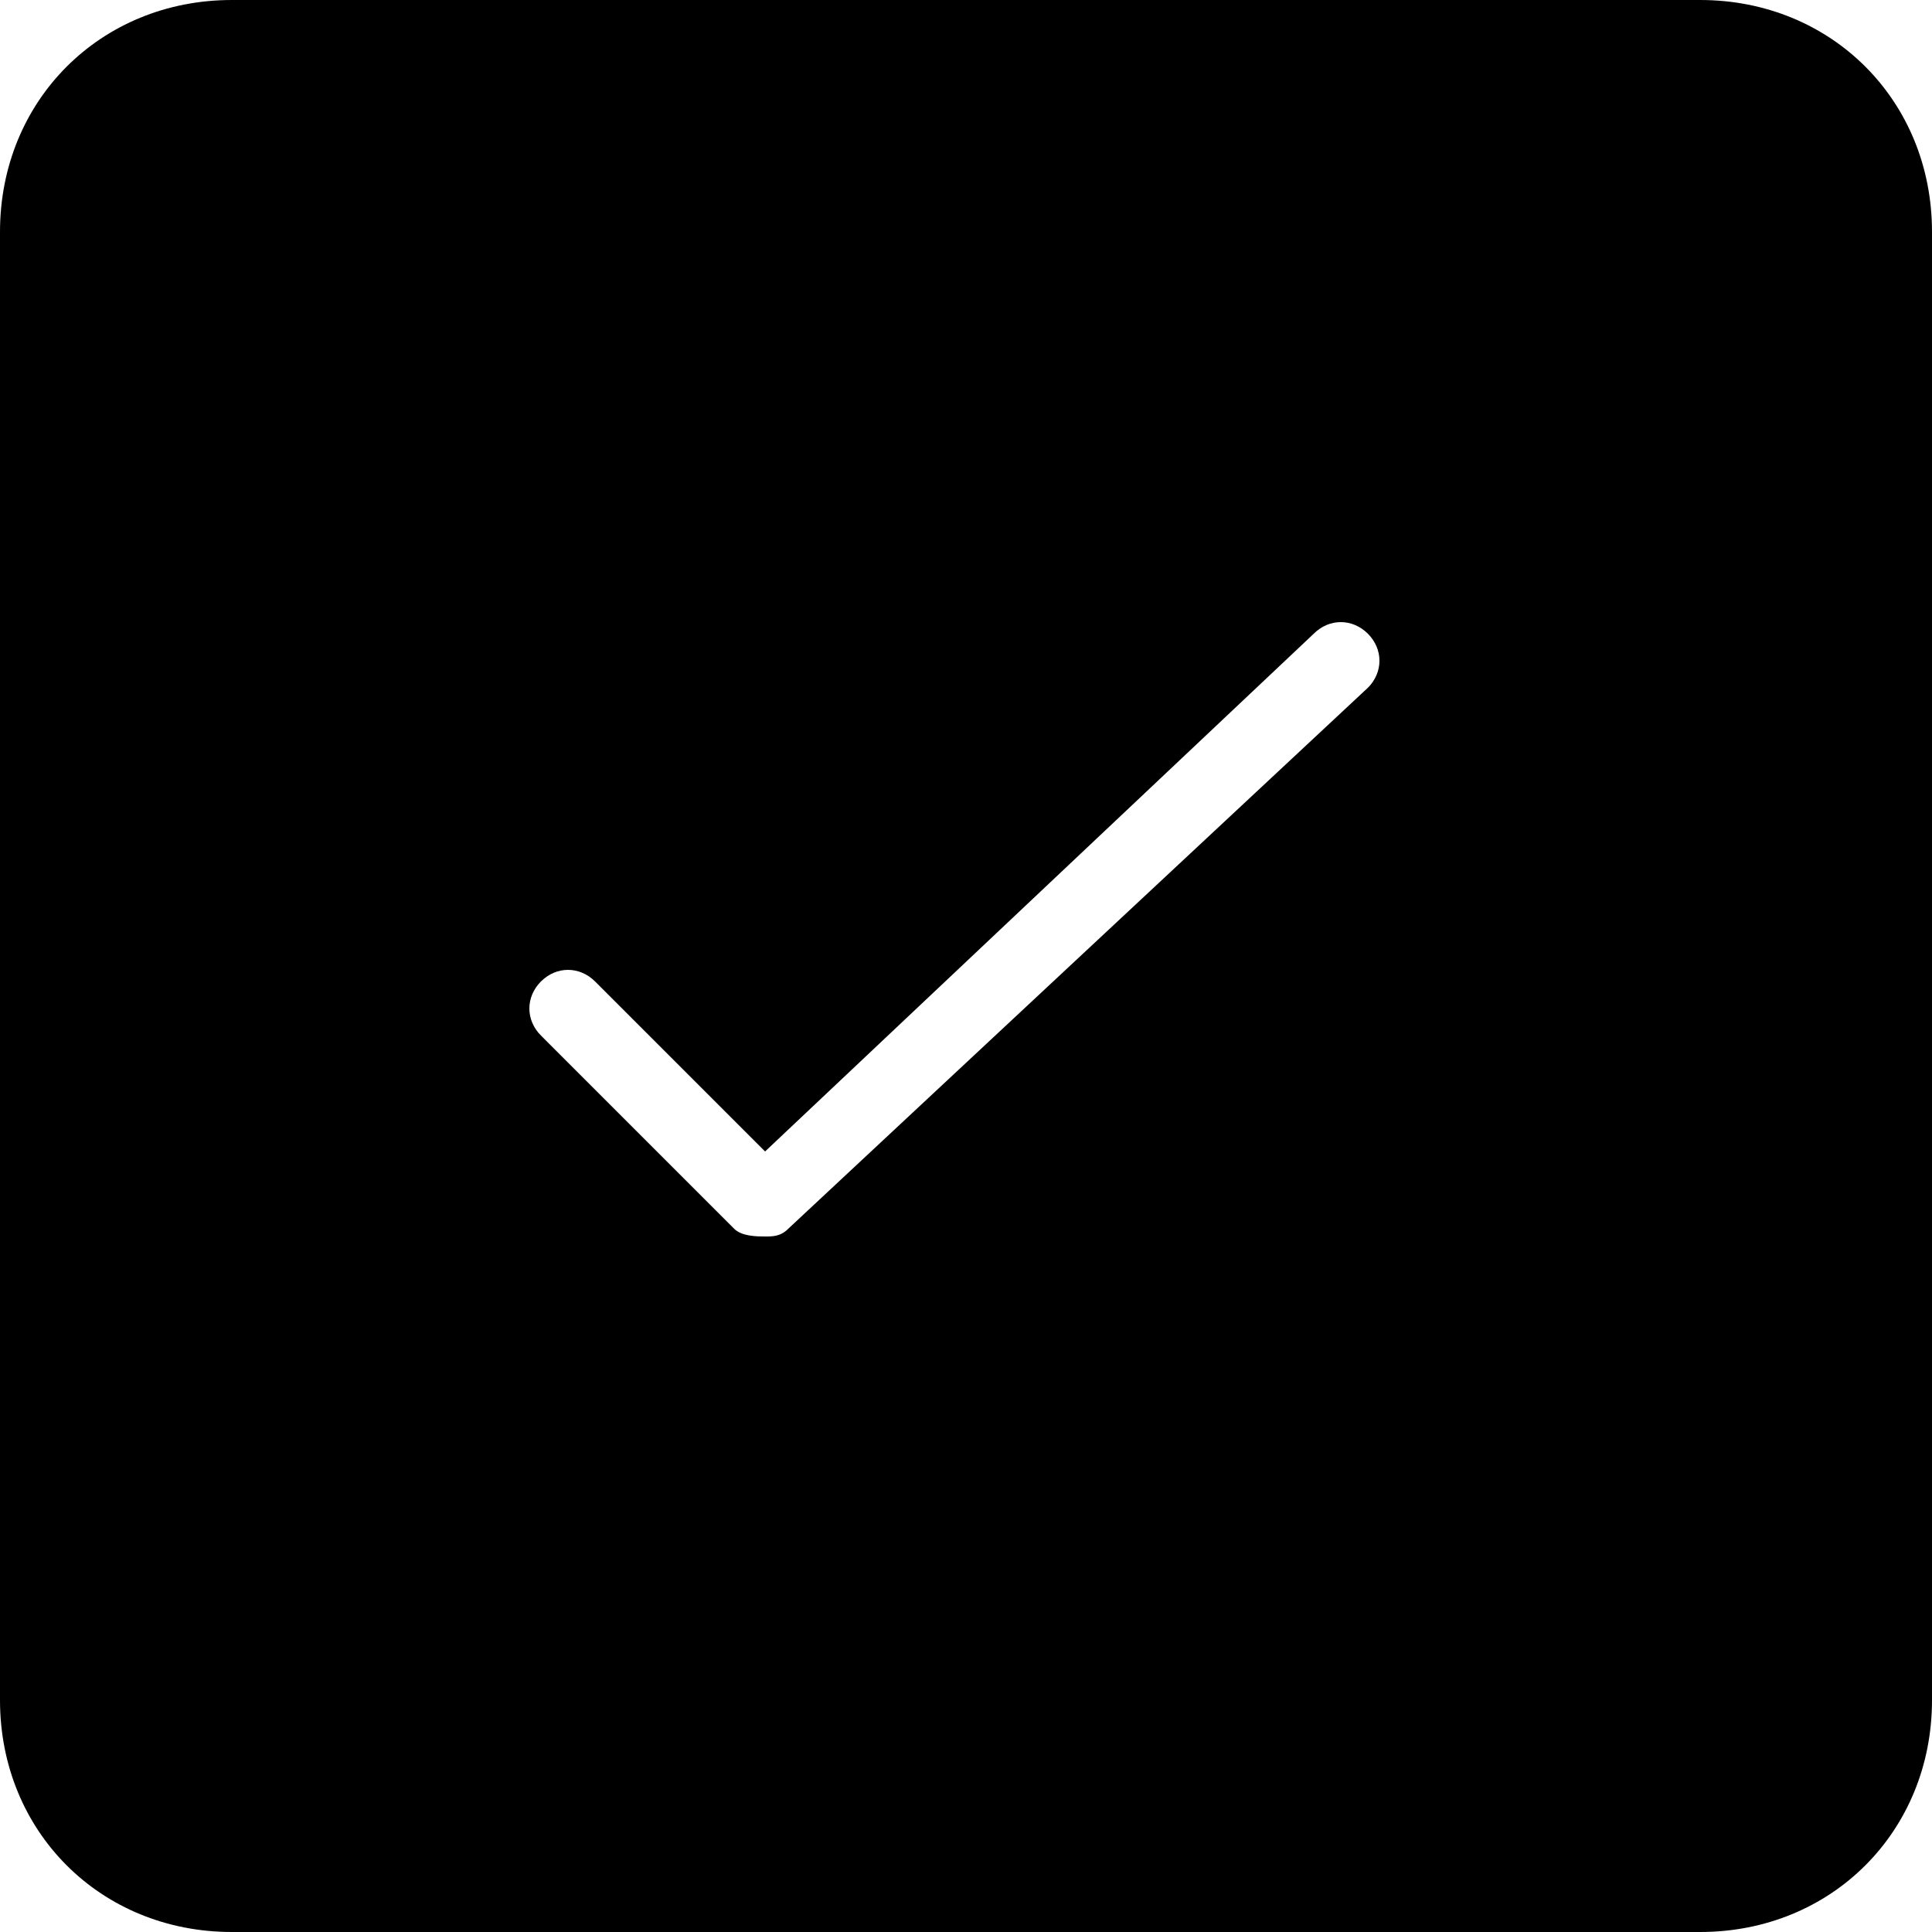
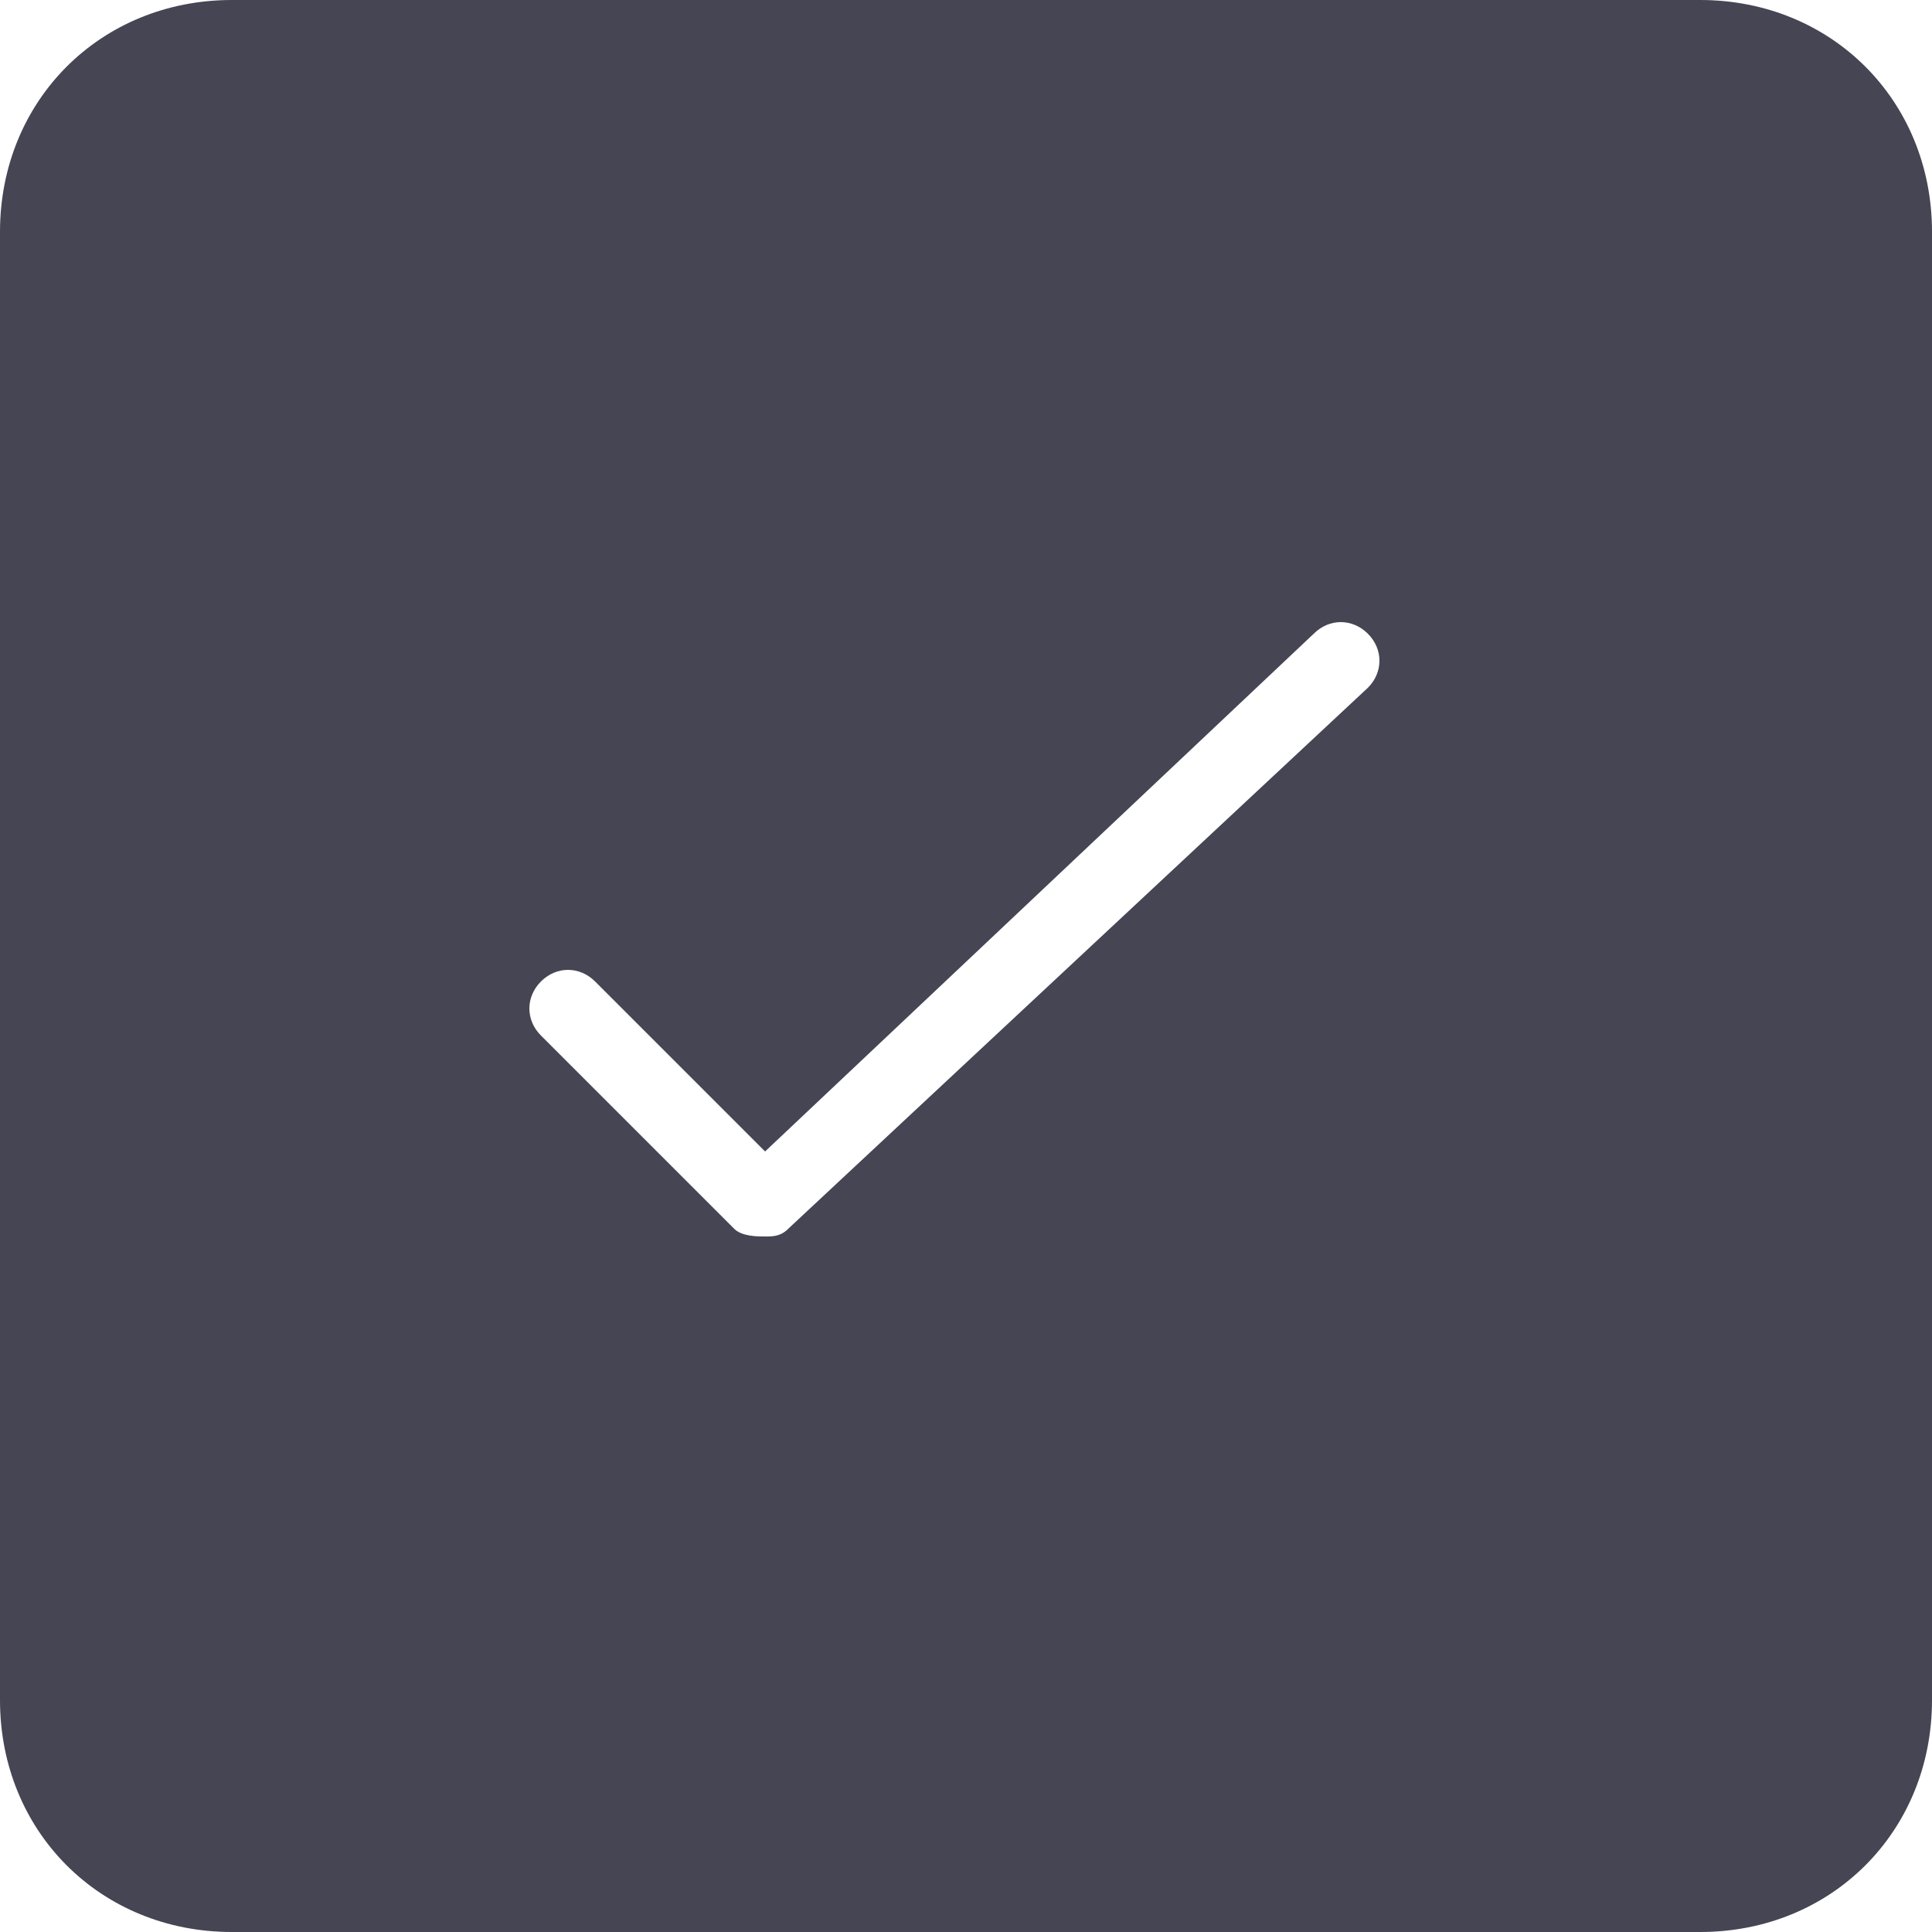
- <svg xmlns="http://www.w3.org/2000/svg" version="1.1" id="Layer_1" x="0px" y="0px" viewBox="0 0 25 25" enable-background="new 0 0 25 25" xml:space="preserve">
-   <path id="XMLID_32_" d="M25,3c0-1.7-1.3-3-3-3H3C1.3,0,0,1.3,0,3v19c0,1.7,1.3,3,3,3h19c1.7,0,3-1.3,3-3V3z M17.7,8.9l-7.5,7  C10.1,16,10,16,9.9,16c-0.1,0-0.3,0-0.4-0.1L7,13.4c-0.2-0.2-0.2-0.5,0-0.7c0.2-0.2,0.5-0.2,0.7,0l2.2,2.2L17,8.2  c0.2-0.2,0.5-0.2,0.7,0C17.9,8.4,17.9,8.7,17.7,8.9z" />
-   <path id="XMLID_108_" d="M67,1c1.1,0,2,0.9,2,2v19c0,1.1-0.9,2-2,2H48c-1.1,0-2-0.9-2-2V3c0-1.1,0.9-2,2-2H67 M67,0H48  c-1.7,0-3,1.3-3,3v19c0,1.7,1.3,3,3,3h19c1.7,0,3-1.3,3-3V3C70,1.3,68.7,0,67,0L67,0z" />
+ <svg xmlns="http://www.w3.org/2000/svg" viewBox="0 0 25 25">
+   <path fill="#454553" d="M25 3c0-1.7-1.3-3-3-3H3C1.3 0 0 1.3 0 3v19c0 1.7 1.3 3 3 3h19c1.7 0 3-1.3 3-3V3zm-7.3 5.9l-7.5 7c-.1.1-.2.1-.3.1-.1 0-.3 0-.4-.1L7 13.4c-.2-.2-.2-.5 0-.7.2-.2.5-.2.7 0l2.2 2.2L17 8.2c.2-.2.5-.2.7 0 .2.2.2.5 0 .7zM67 1c1.1 0 2 .9 2 2v19c0 1.1-.9 2-2 2H48c-1.1 0-2-.9-2-2V3c0-1.1.9-2 2-2h19m0-1H48c-1.7 0-3 1.3-3 3v19c0 1.7 1.3 3 3 3h19c1.7 0 3-1.3 3-3V3c0-1.7-1.3-3-3-3z" />
</svg>
